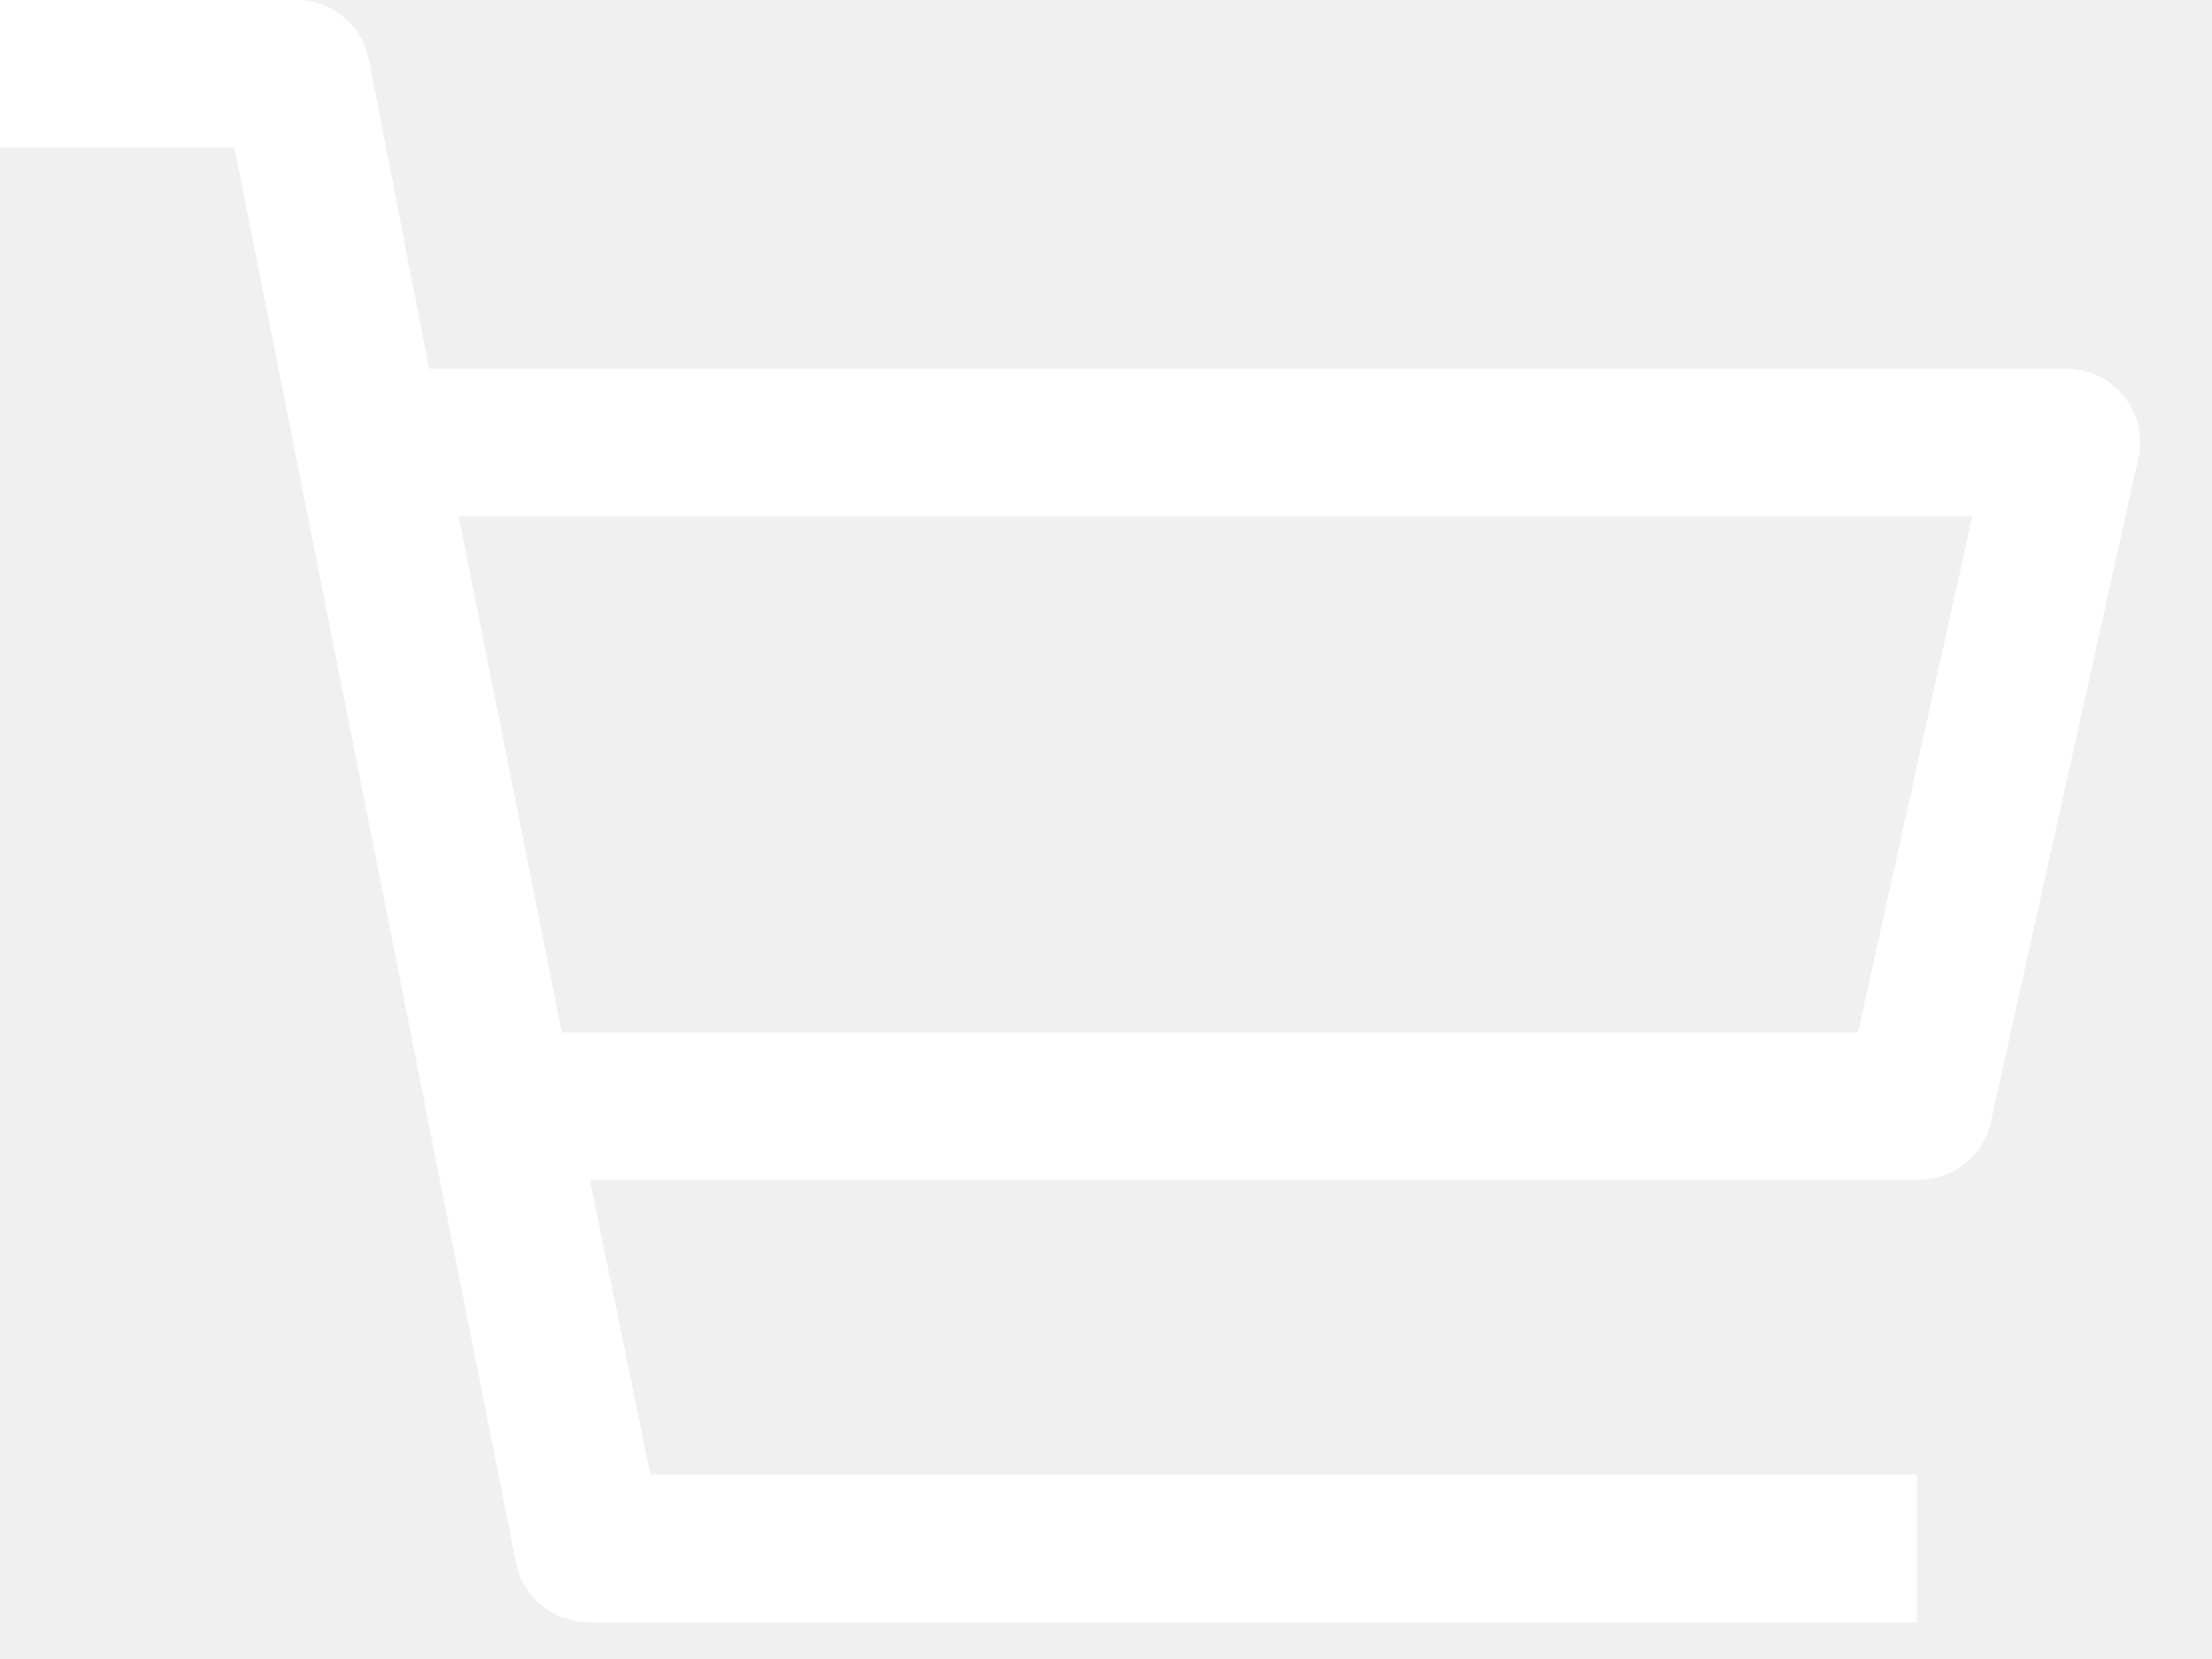
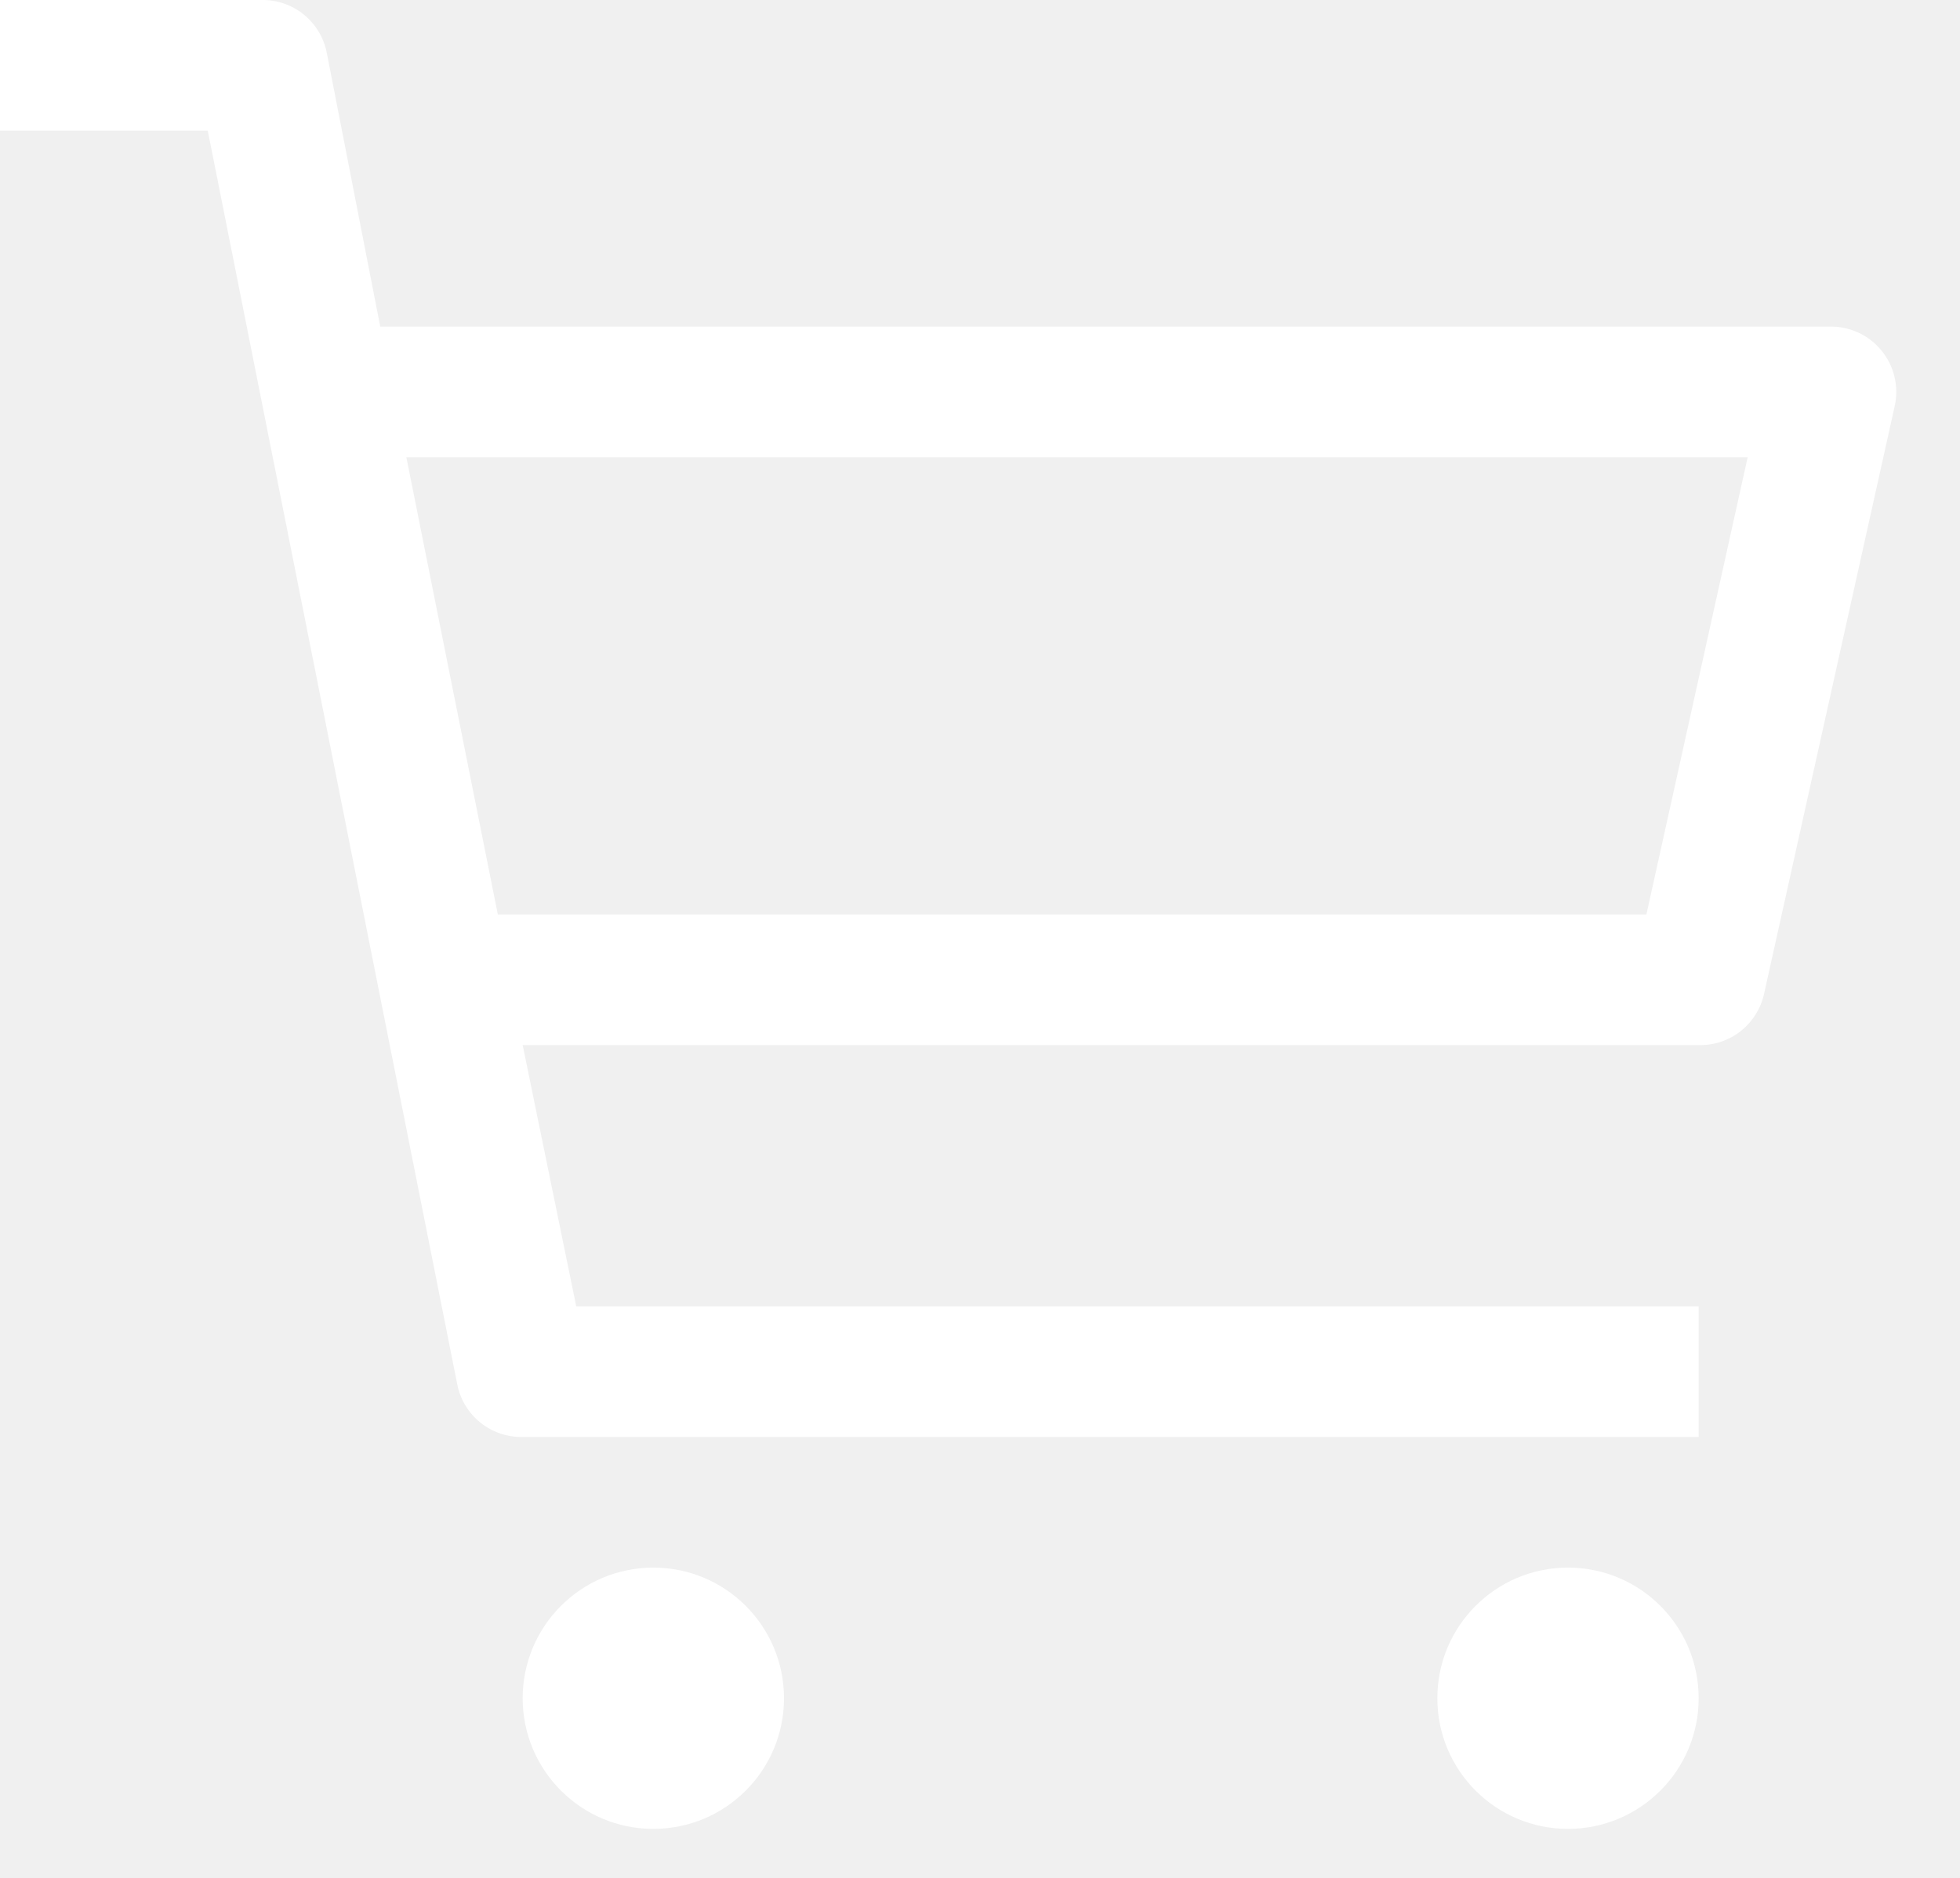
- <svg xmlns="http://www.w3.org/2000/svg" width="24" height="18" viewBox="0 0 24 18" fill="none">
-   <path d="M22.4 4H4.656L4 0.64C3.963 0.457 3.862 0.292 3.716 0.175C3.57 0.058 3.387 -0.004 3.2 0H0V1.6H2.544L5.6 16.96C5.637 17.144 5.738 17.308 5.884 17.425C6.03 17.542 6.213 17.604 6.4 17.6H20.8V16H7.056L6.4 12.8H20.8C20.985 12.805 21.166 12.745 21.312 12.631C21.457 12.517 21.559 12.357 21.6 12.176L23.2 4.976C23.227 4.857 23.226 4.734 23.198 4.616C23.17 4.497 23.116 4.387 23.038 4.293C22.961 4.199 22.864 4.123 22.753 4.073C22.642 4.022 22.522 3.997 22.4 4ZM20.16 11.2H6.096L4.976 5.6H21.4L20.16 11.2Z" fill="white" />
+ <svg xmlns="http://www.w3.org/2000/svg" width="24" height="23" viewBox="0 0 24 23" fill="none">
+   <g clip-path="url(#clip0_1503_32)">
+     <path d="M8 22.4C8.884 22.4 9.6 21.684 9.6 20.8C9.6 19.916 8.884 19.2 8 19.2C7.117 19.2 6.4 19.916 6.4 20.8C6.4 21.684 7.117 22.4 8 22.4Z" fill="white" />
+     <path d="M19.2 22.4C20.083 22.4 20.8 21.684 20.8 20.8C20.8 19.916 20.083 19.2 19.2 19.2C18.316 19.2 17.6 19.916 17.6 20.8C17.6 21.684 18.316 22.4 19.2 22.4Z" fill="white" />
+     <path d="M22.4 4H4.656L4 0.64C3.963 0.457 3.862 0.292 3.716 0.175C3.57 0.058 3.387 -0.004 3.2 0H0V1.6H2.544L5.6 16.96C5.637 17.144 5.738 17.308 5.884 17.425C6.03 17.542 6.213 17.604 6.4 17.6H20.8V16H7.056L6.4 12.8H20.8C20.985 12.805 21.166 12.745 21.312 12.631C21.457 12.517 21.559 12.357 21.6 12.176L23.2 4.976C23.227 4.857 23.226 4.734 23.198 4.616C23.17 4.497 23.116 4.387 23.038 4.293C22.961 4.199 22.864 4.123 22.753 4.073C22.642 4.022 22.522 3.997 22.4 4ZM20.16 11.2H6.096L4.976 5.6H21.4L20.16 11.2Z" fill="white" />
+   </g>
+   <defs>
+     <clipPath id="clip0_1503_32">
+       <rect width="24" height="22.4" fill="white" />
+     </clipPath>
+   </defs>
</svg>
